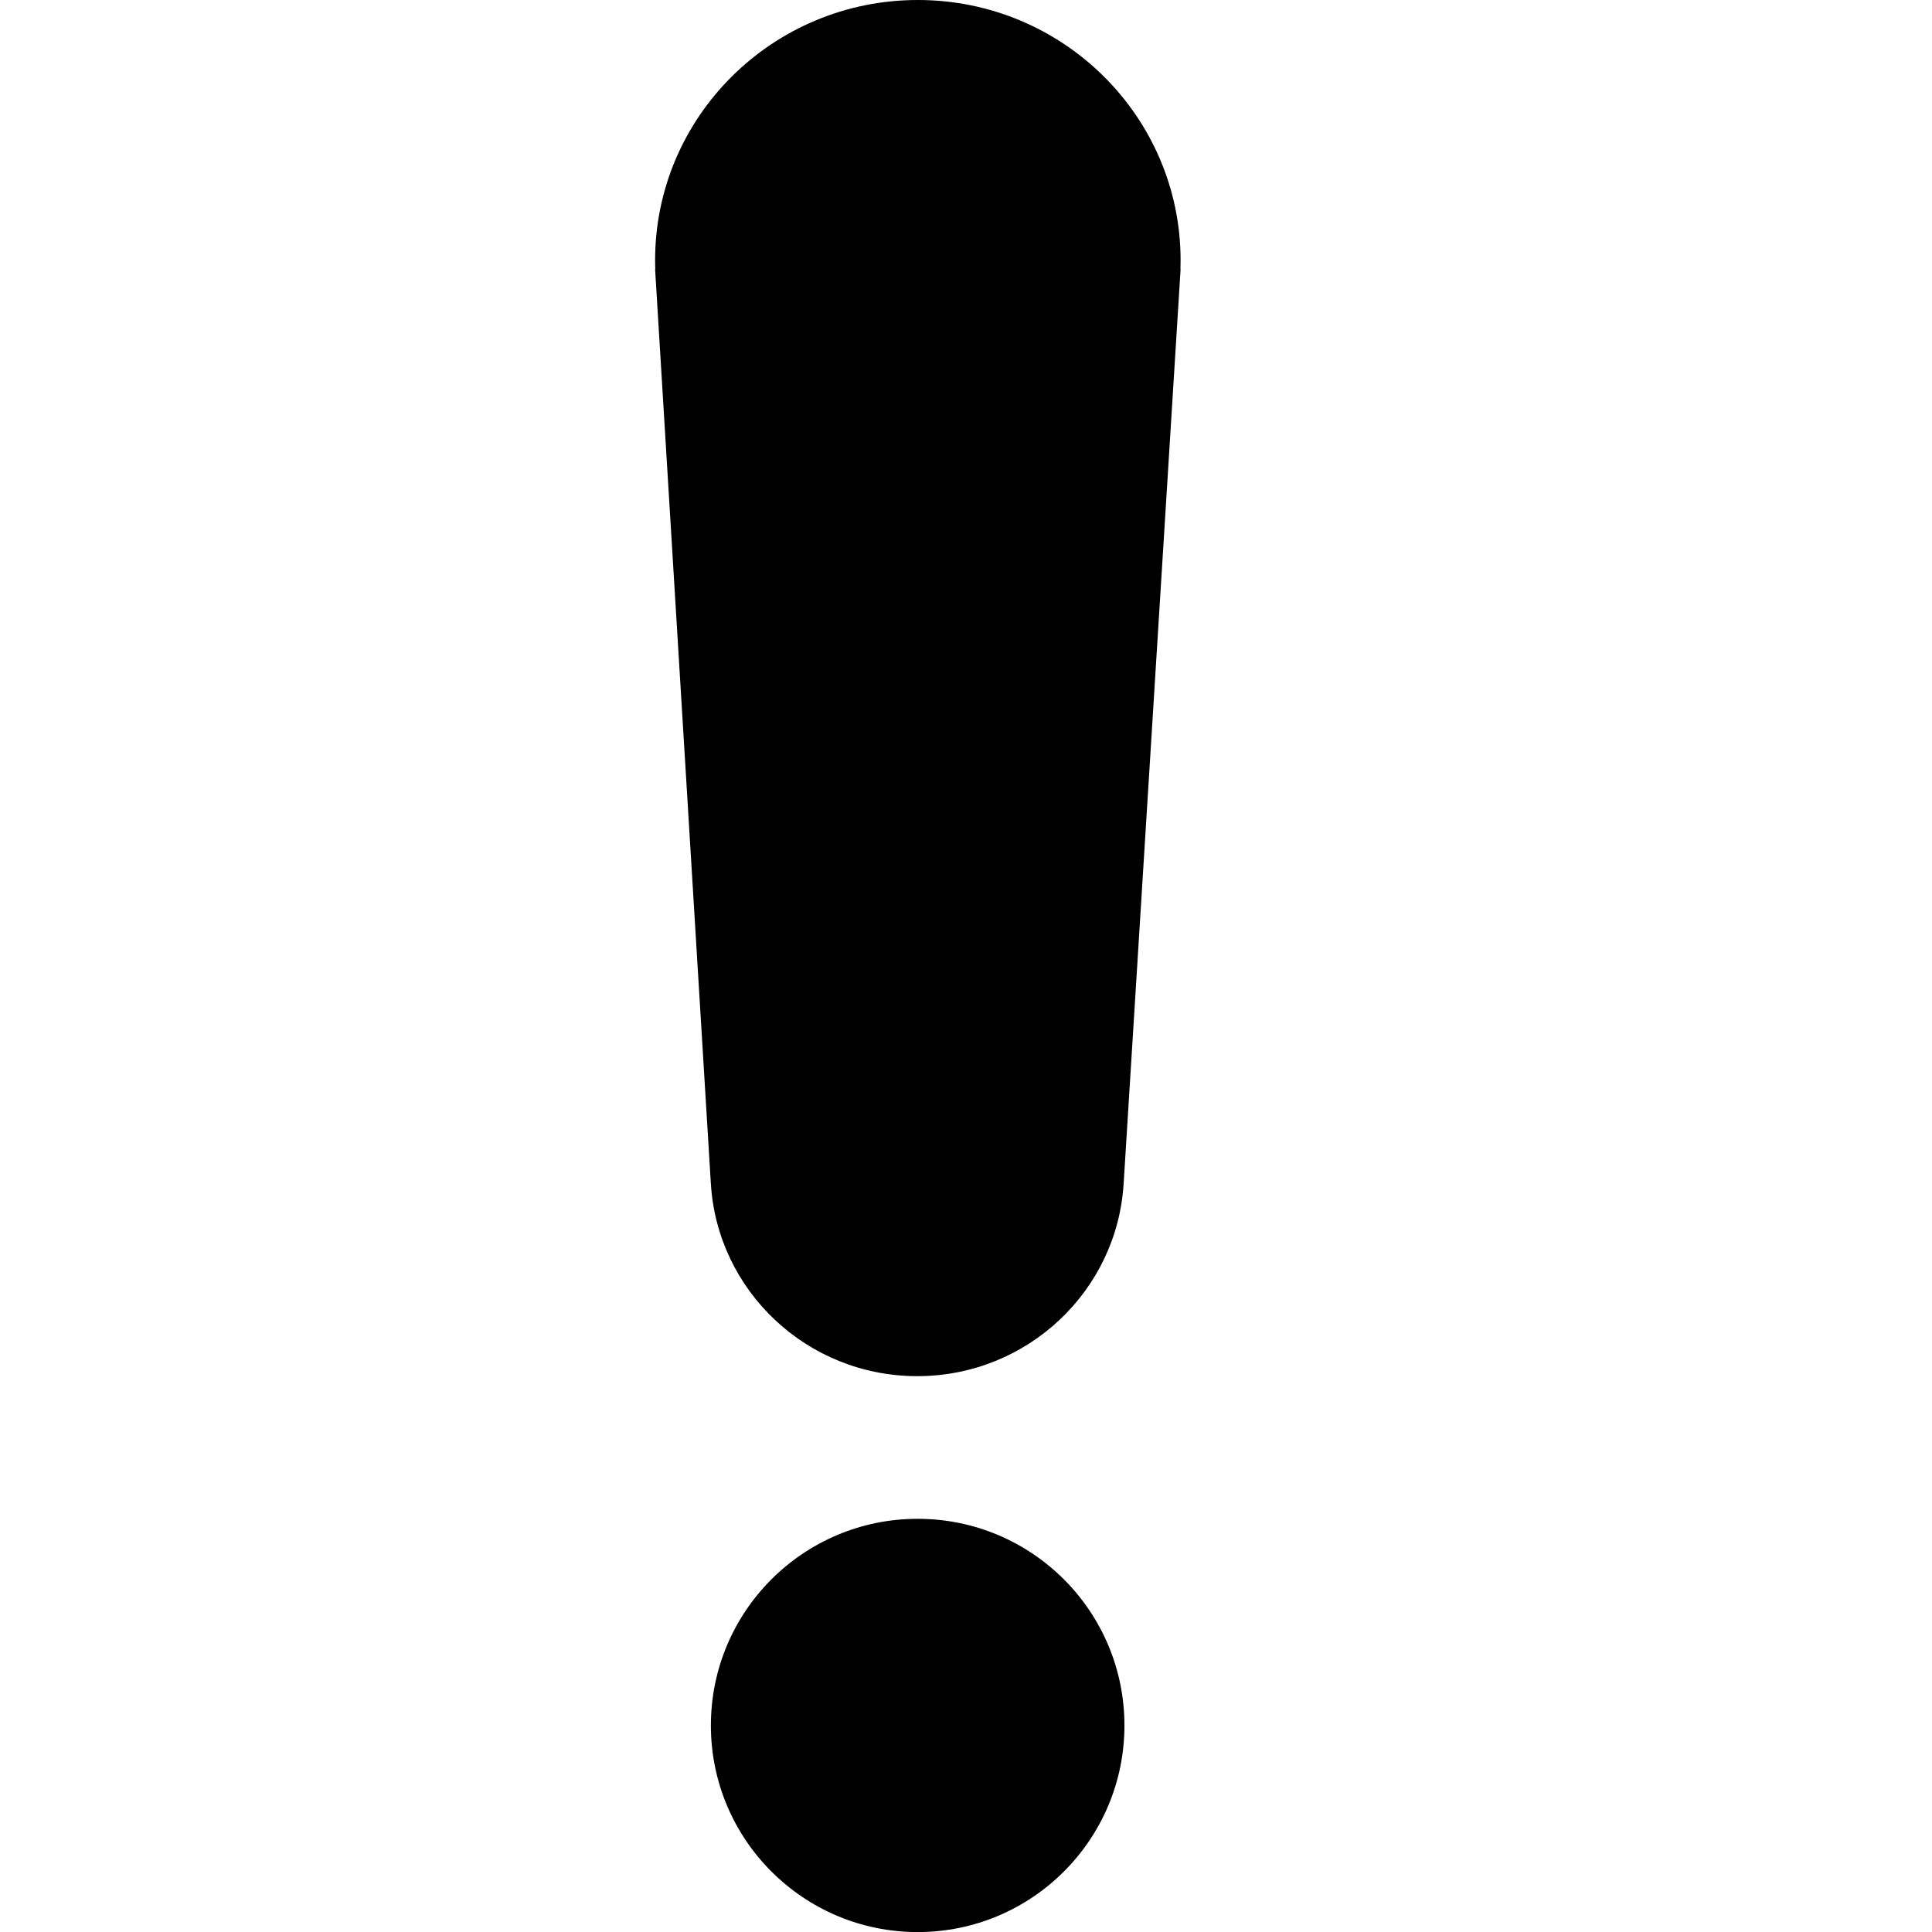
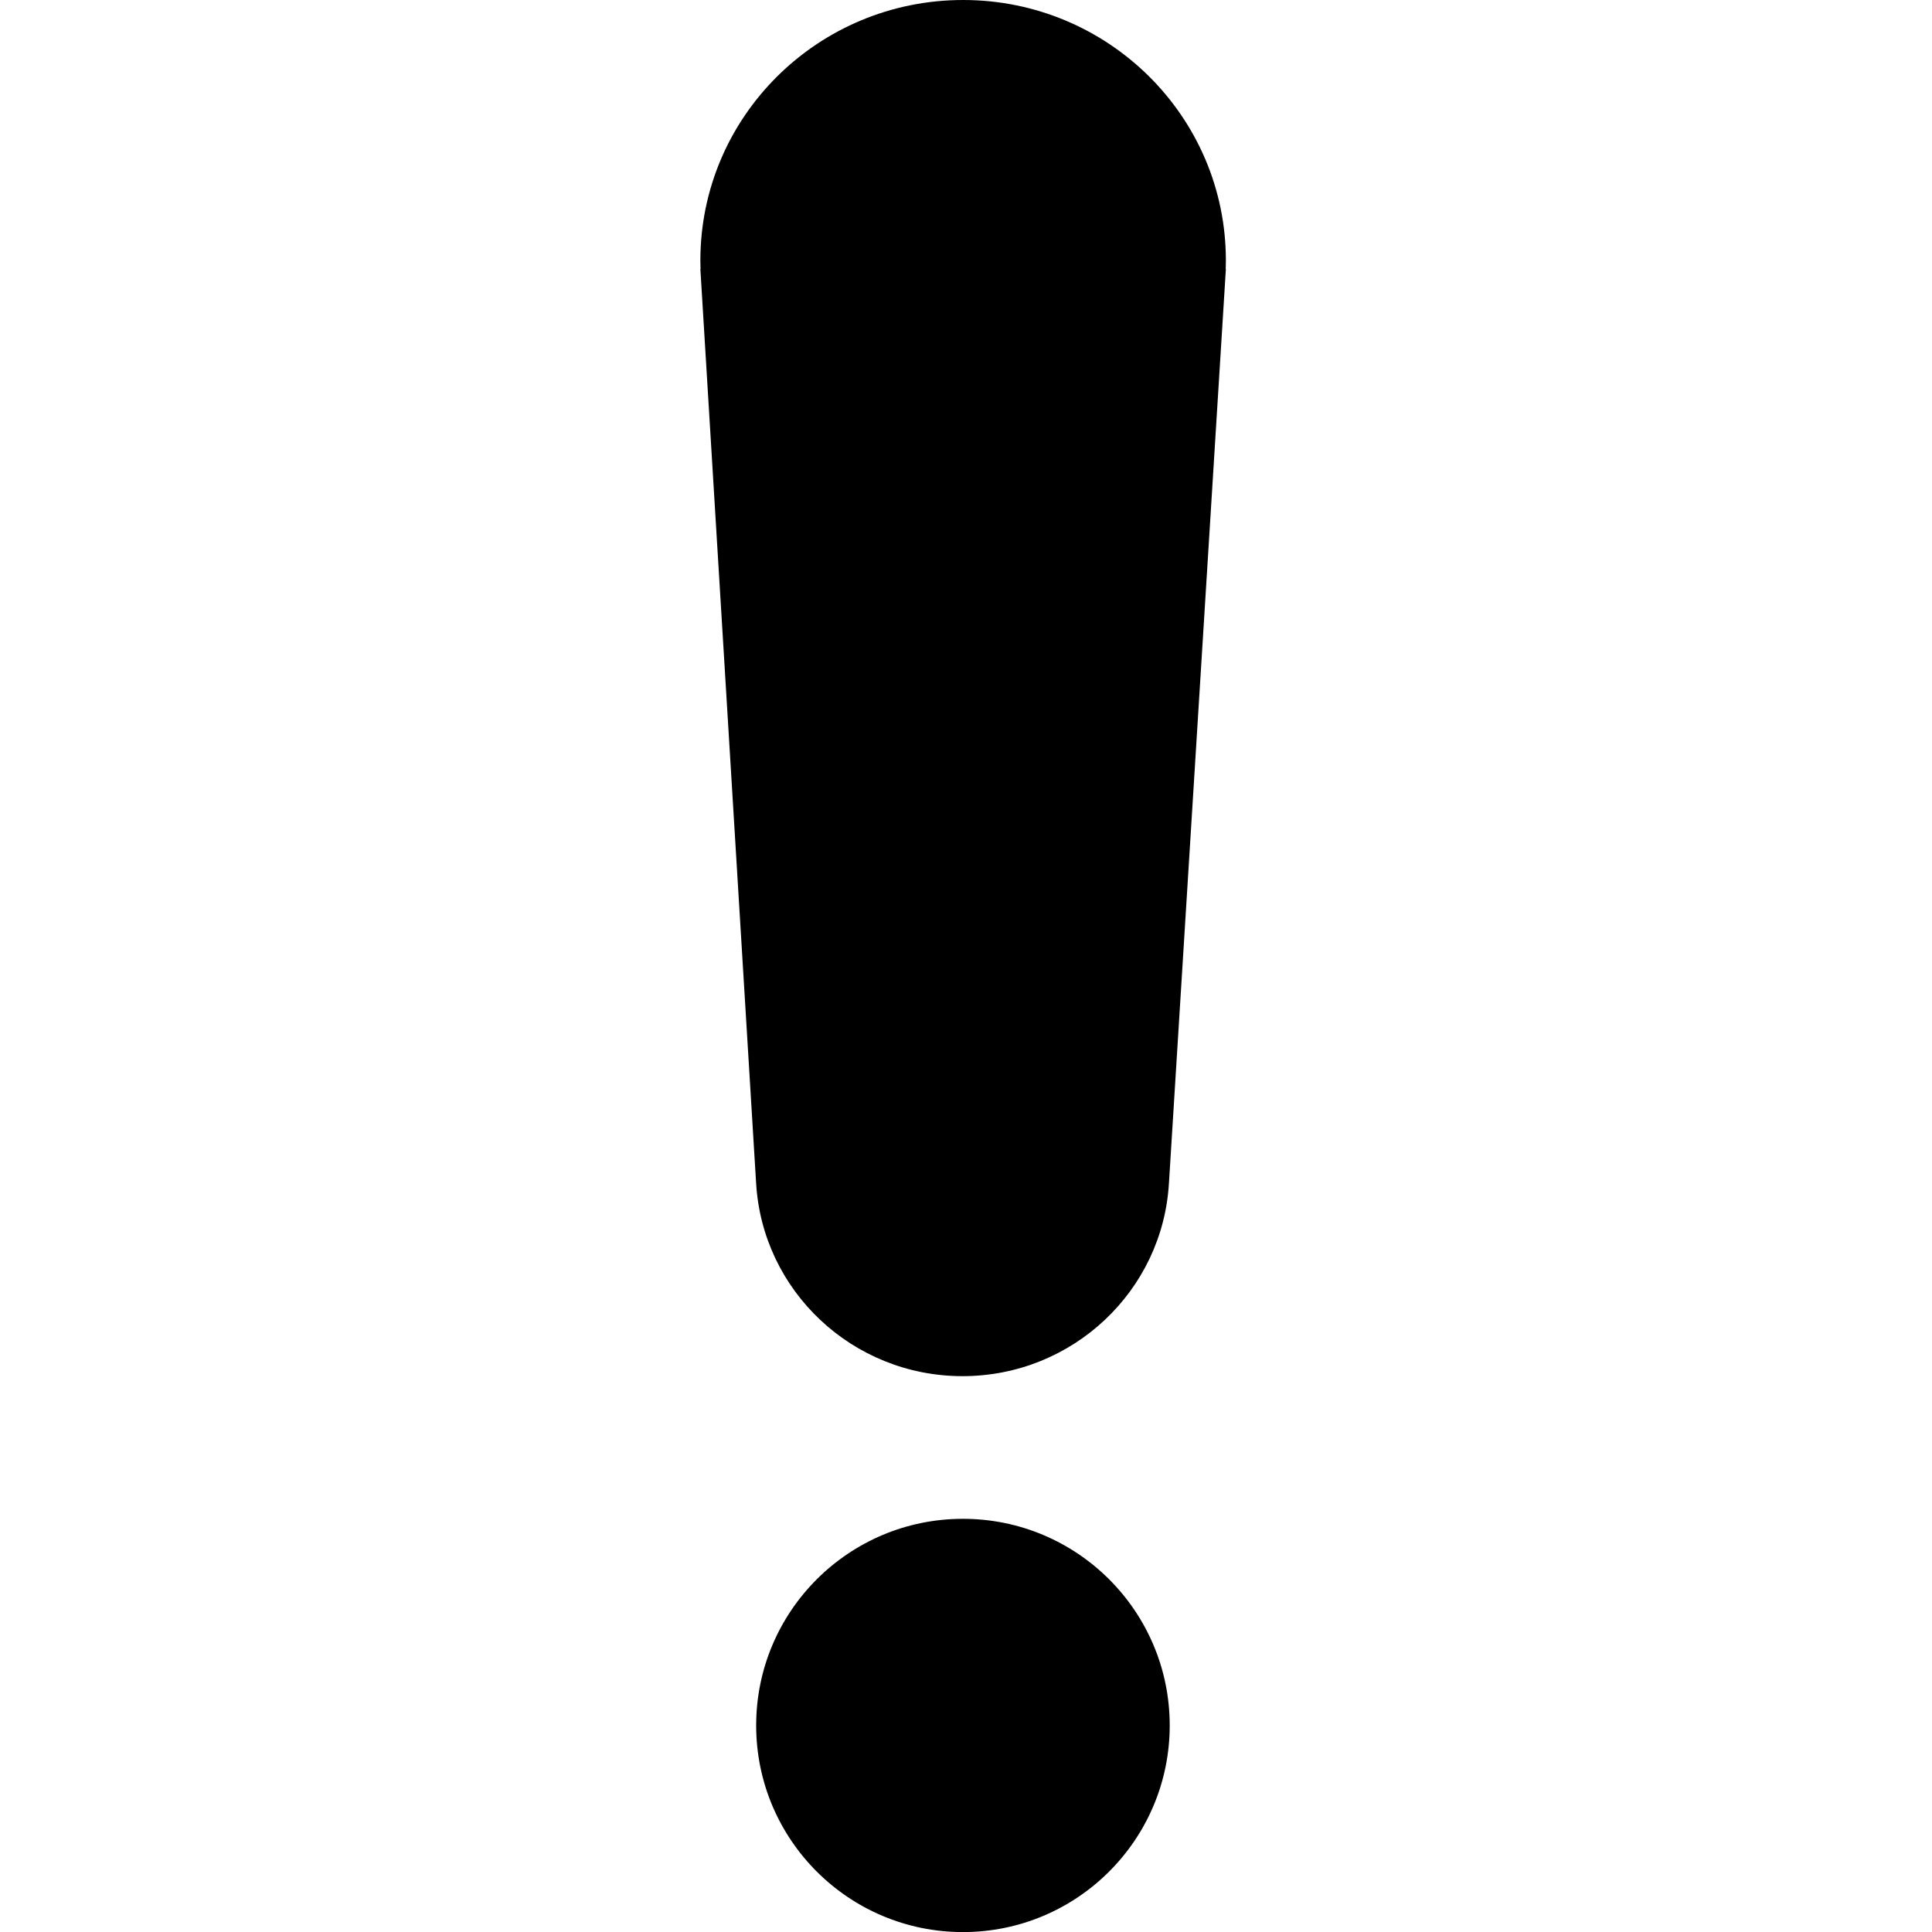
<svg xmlns="http://www.w3.org/2000/svg" version="1.1" id="icon-area" x="0px" y="0px" viewBox="-320 521.89 640 640" enable-background="new -320 521.89 640 640" xml:space="preserve">
  <g>
-     <ellipse cx="-16.013" cy="1093.466" rx="68.497" ry="68.449" />
-     <path d="M71.088,608.157c0-47.644-38.969-86.267-87.04-86.267s-87.04,38.623-87.04,86.267c0,0.963,0.022,1.921,0.053,2.876h-0.053   l18.457,302.699h0.006c2.022,35.696,31.859,64.027,68.379,64.027s66.359-28.331,68.379-64.027h0.007l18.851-302.699h-0.053   C71.066,610.078,71.088,609.121,71.088,608.157z" />
+     <ellipse cx="-1.013" cy="1093.466" rx="68.497" ry="68.449" />
+     <path d="M86.088,608.157c0-47.644-38.969-86.267-87.04-86.267s-87.04,38.623-87.04,86.267c0,0.963,0.022,1.921,0.053,2.876h-0.053   l18.457,302.699h0.006c2.022,35.696,31.859,64.027,68.379,64.027s66.359-28.331,68.379-64.027h0.007l18.851-302.699h-0.053   C86.066,610.078,86.088,609.121,86.088,608.157z" />
  </g>
</svg>
